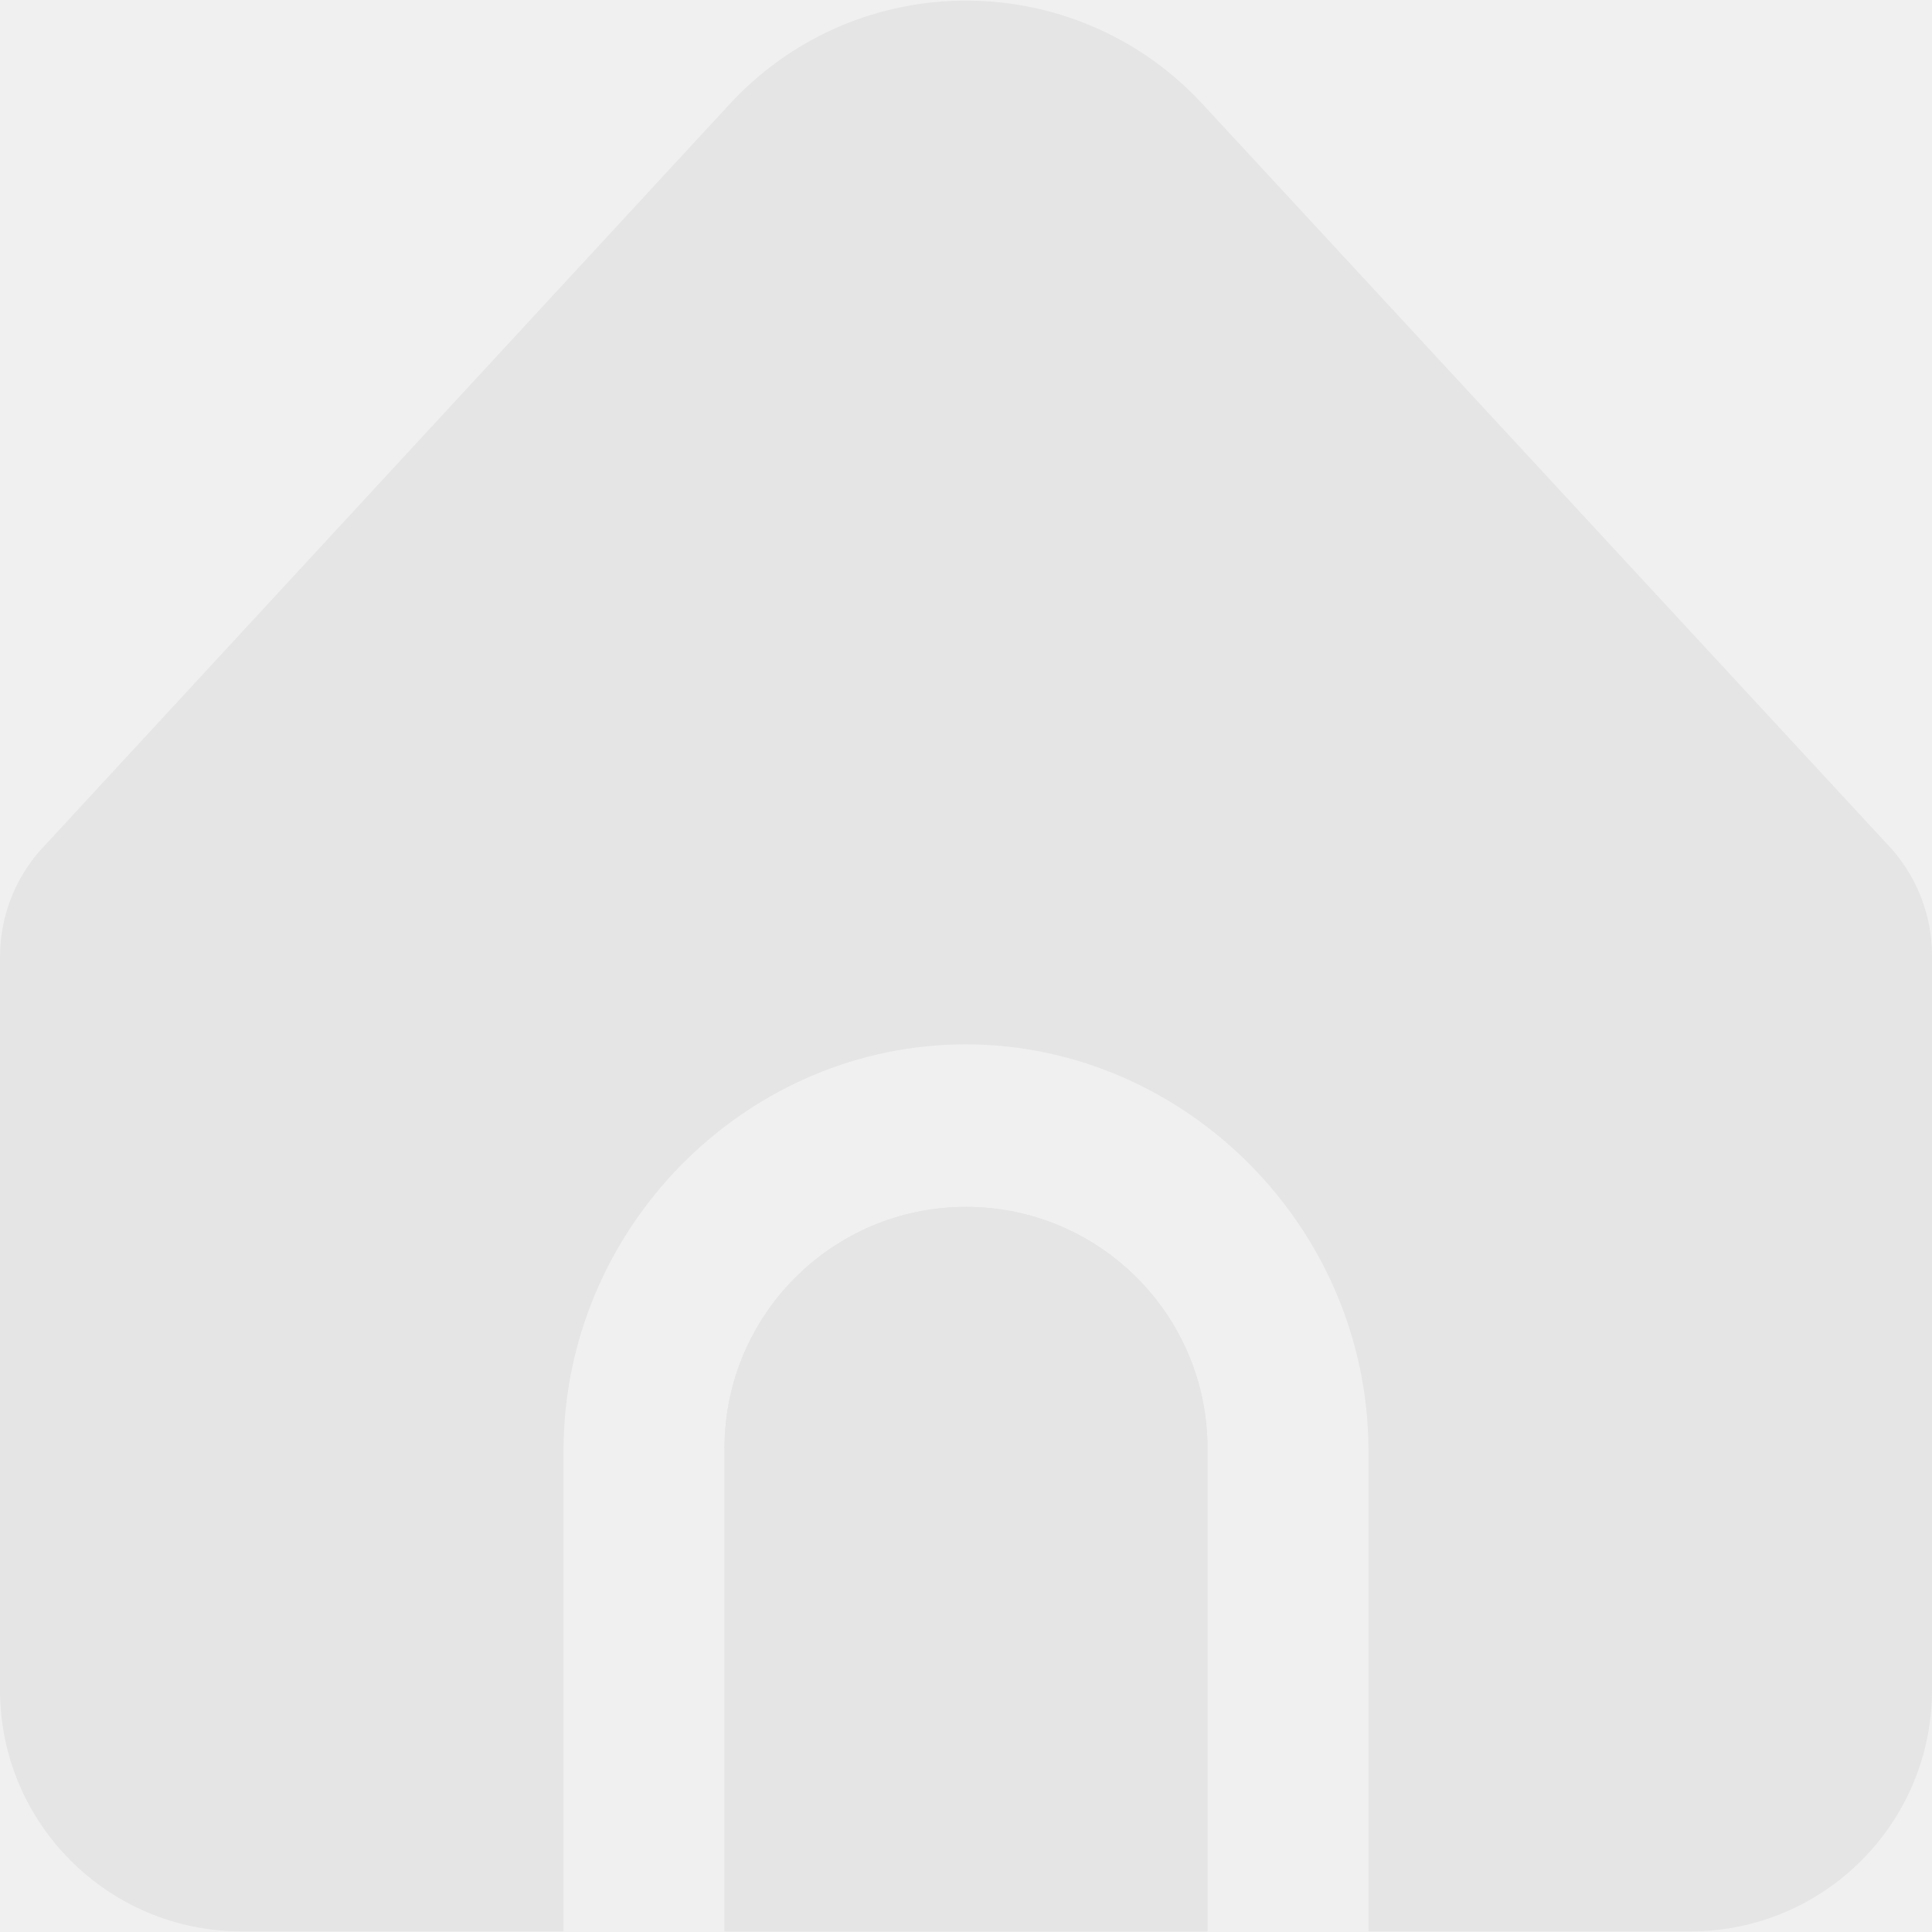
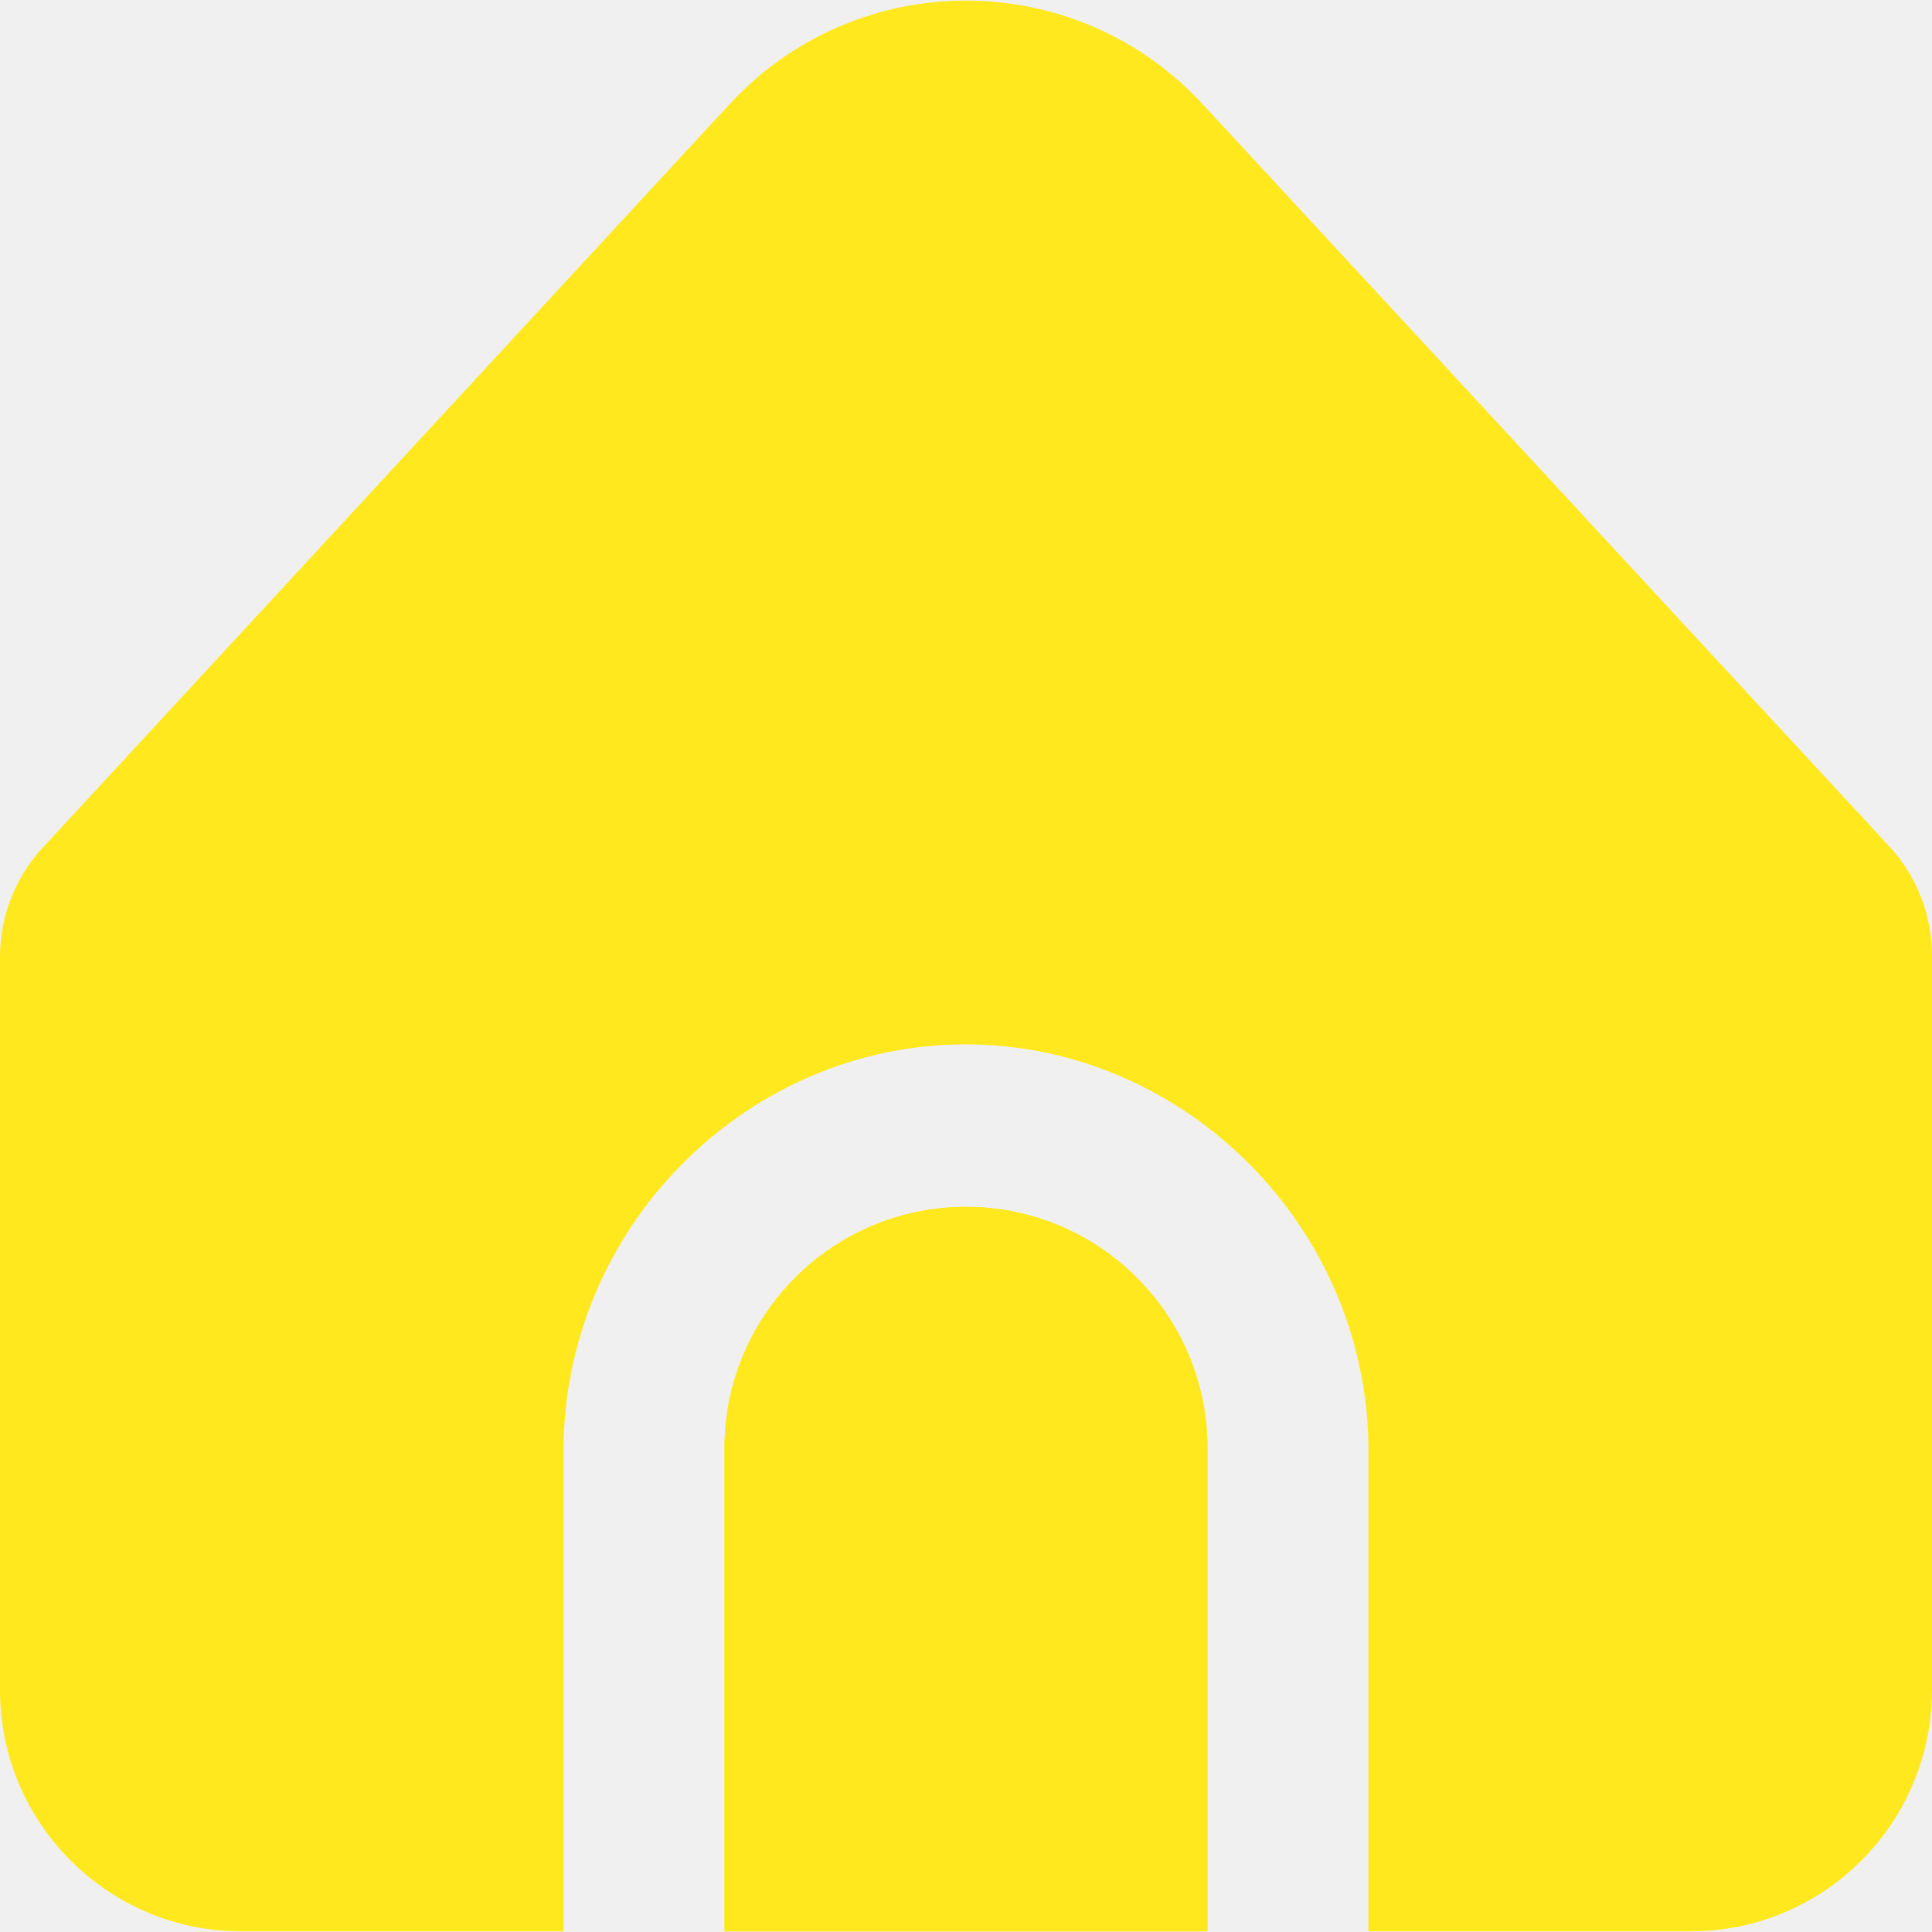
<svg xmlns="http://www.w3.org/2000/svg" width="31" height="31" viewBox="0 0 31 31" fill="none">
  <g clip-path="url(#clip0_32_62)">
-     <path d="M15.5 19.365C13.36 19.365 11.625 21.1 11.625 23.24V30.99H19.375V23.24C19.375 21.1 17.64 19.365 15.5 19.365Z" fill="#E5E5E5" />
-     <path d="M21.958 23.24V30.99H27.125C29.265 30.99 31 29.256 31 27.115V15.334C31 14.663 30.739 14.018 30.273 13.536L19.296 1.67C17.36 -0.426 14.091 -0.555 11.995 1.382C11.896 1.474 11.8 1.57 11.708 1.67L0.75 13.532C0.27 14.016 -0 14.671 9.16576e-08 15.354V27.115C9.16576e-08 29.256 1.735 30.99 3.875 30.99H9.042V23.24C9.066 19.718 11.909 16.842 15.343 16.759C18.891 16.674 21.931 19.599 21.958 23.24Z" fill="#E5E5E5" />
-     <path d="M15.5 19.365C13.36 19.365 11.625 21.1 11.625 23.24V30.99H19.375V23.24C19.375 21.1 17.64 19.365 15.5 19.365Z" fill="#E5E5E5" />
+     <path d="M15.5 19.365C13.36 19.365 11.625 21.1 11.625 23.24V30.99H19.375V23.24C19.375 21.1 17.64 19.365 15.5 19.365Z" fill="#FFE81D" />
+     <path d="M21.958 23.24V30.99H27.125C29.265 30.99 31 29.256 31 27.115V15.334C31 14.663 30.739 14.018 30.273 13.536L19.296 1.67C17.36 -0.426 14.091 -0.555 11.995 1.382C11.896 1.474 11.8 1.57 11.708 1.67L0.75 13.532C0.27 14.016 -0 14.671 9.16576e-08 15.354V27.115C9.16576e-08 29.256 1.735 30.99 3.875 30.99H9.042V23.24C9.066 19.718 11.909 16.842 15.343 16.759C18.891 16.674 21.931 19.599 21.958 23.24Z" fill="#FFE81D" />
+     <path d="M15.5 19.365C13.36 19.365 11.625 21.1 11.625 23.24V30.99H19.375V23.24C19.375 21.1 17.64 19.365 15.5 19.365Z" fill="#FFE81D" />
  </g>
  <defs>
    <clipPath id="clip0_32_62">
      <rect width="31" height="31" fill="white" />
    </clipPath>
  </defs>
</svg>
